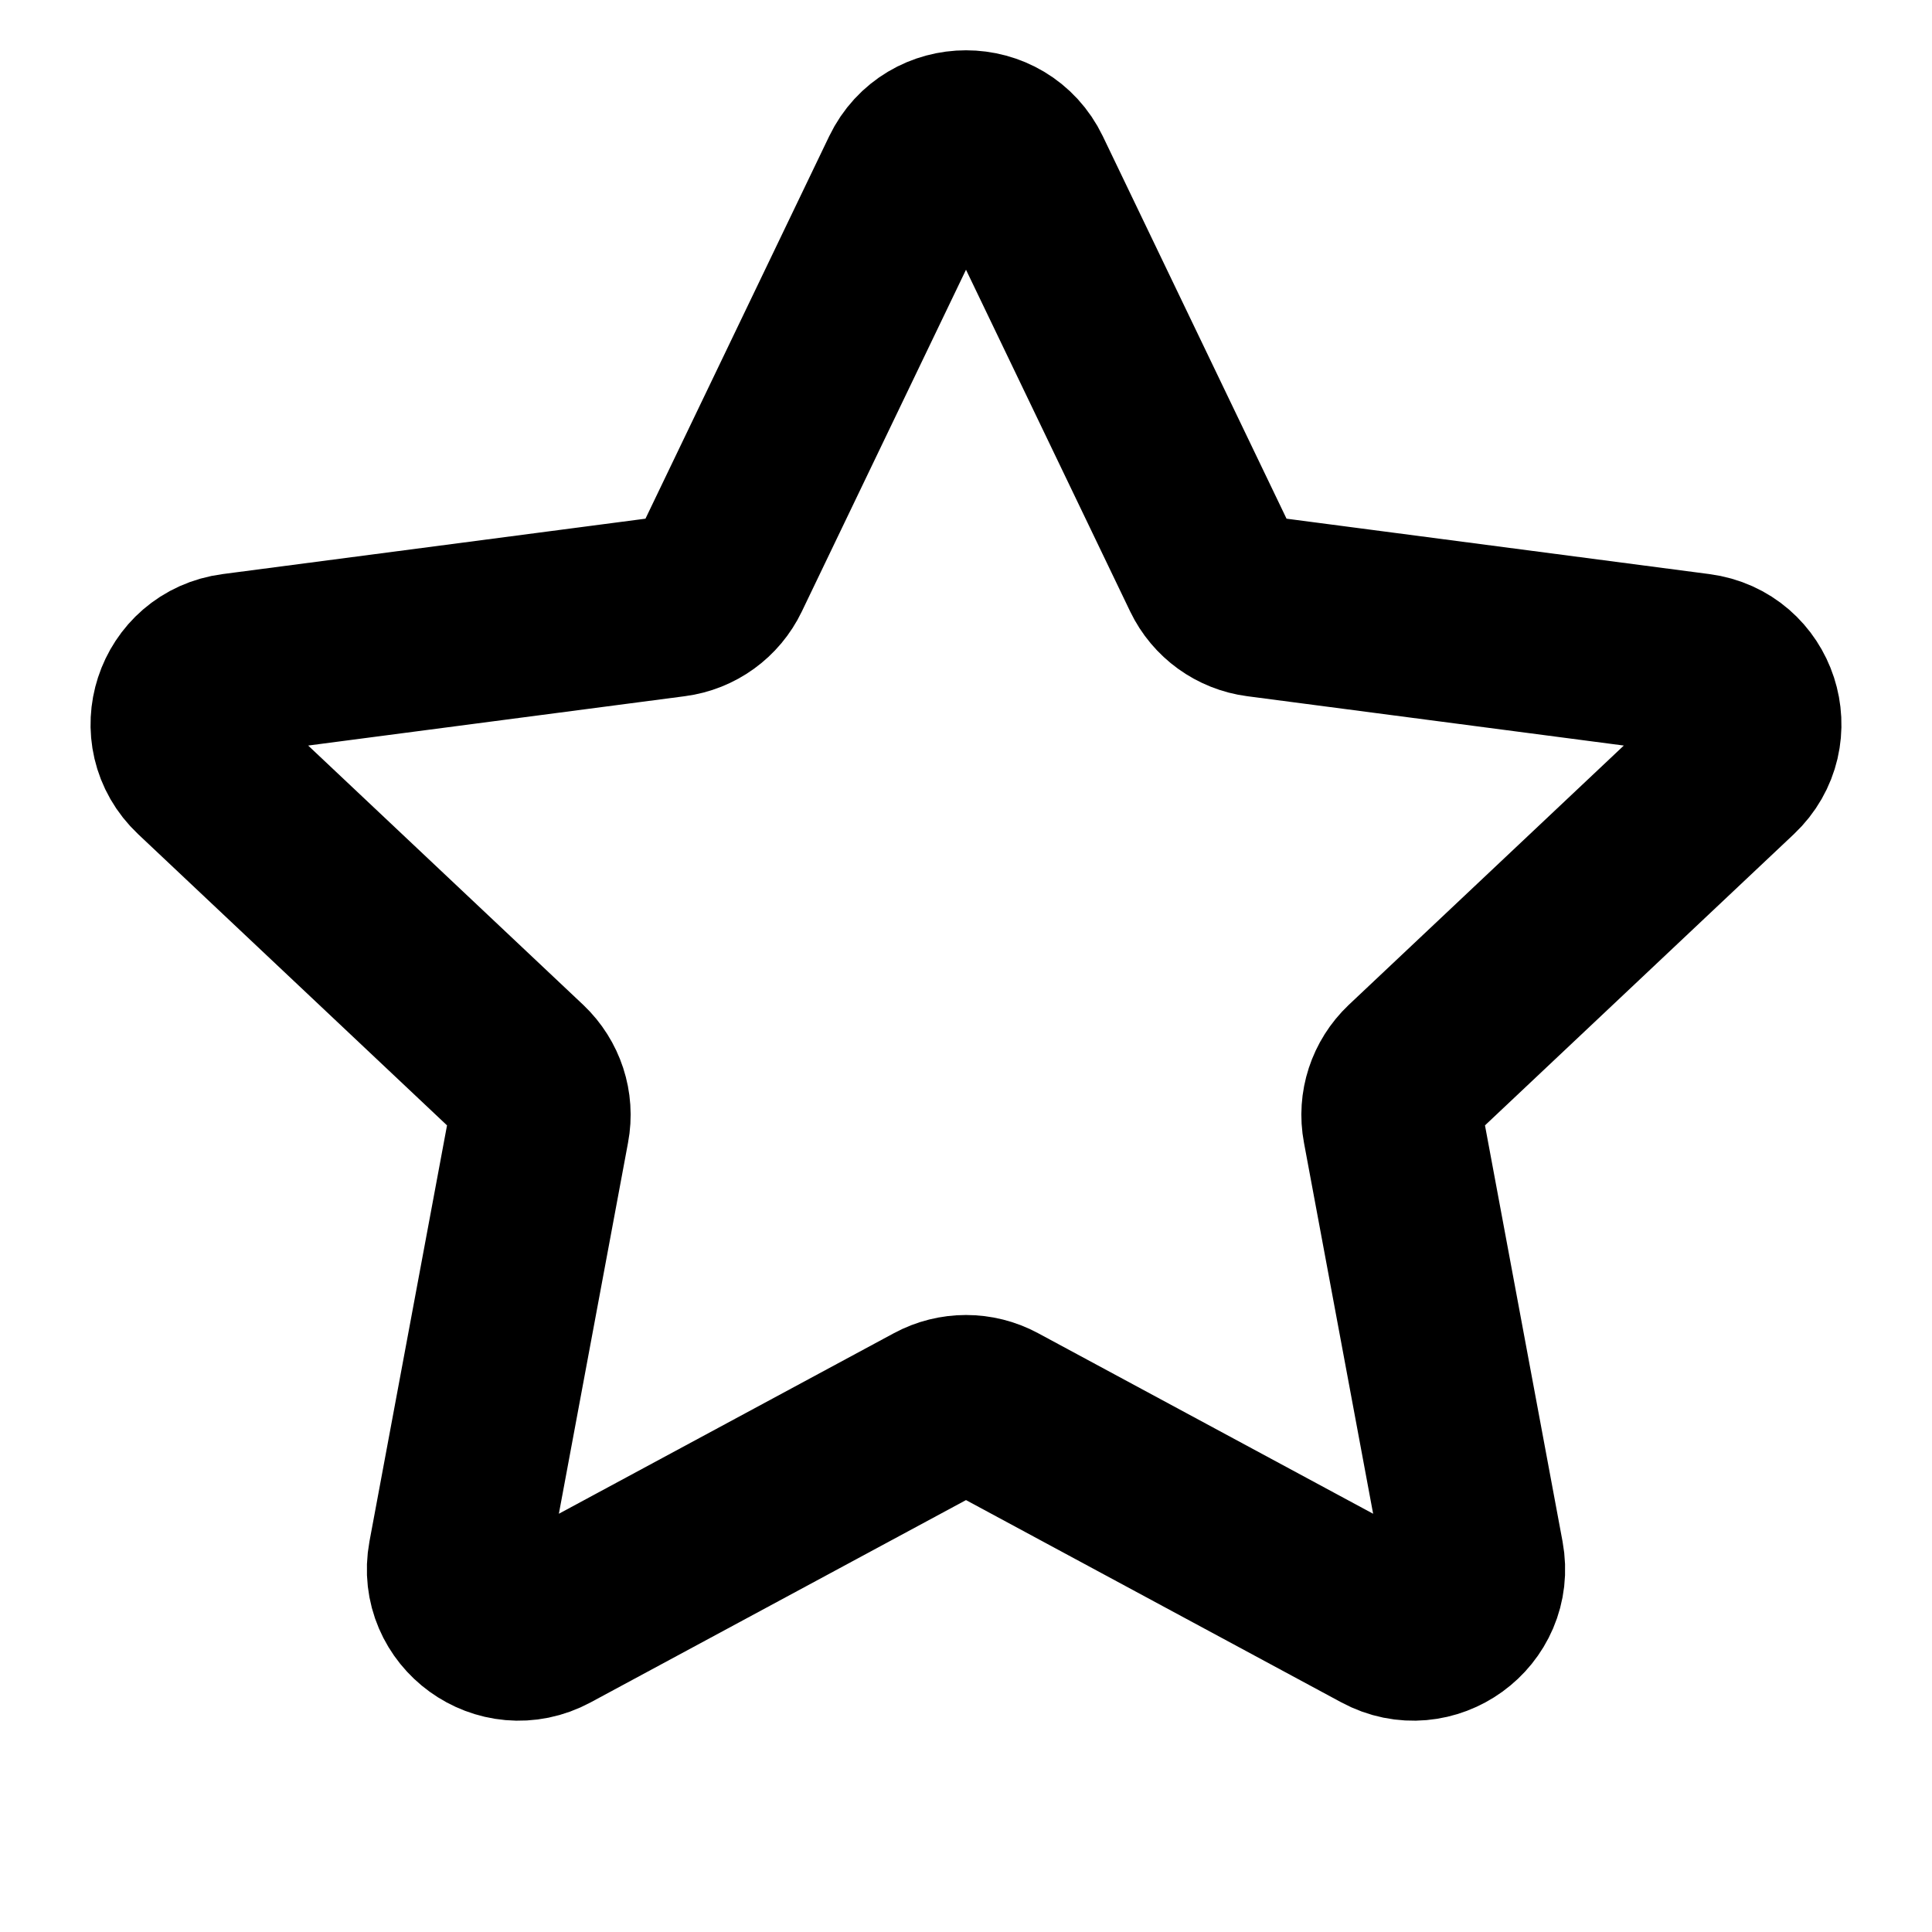
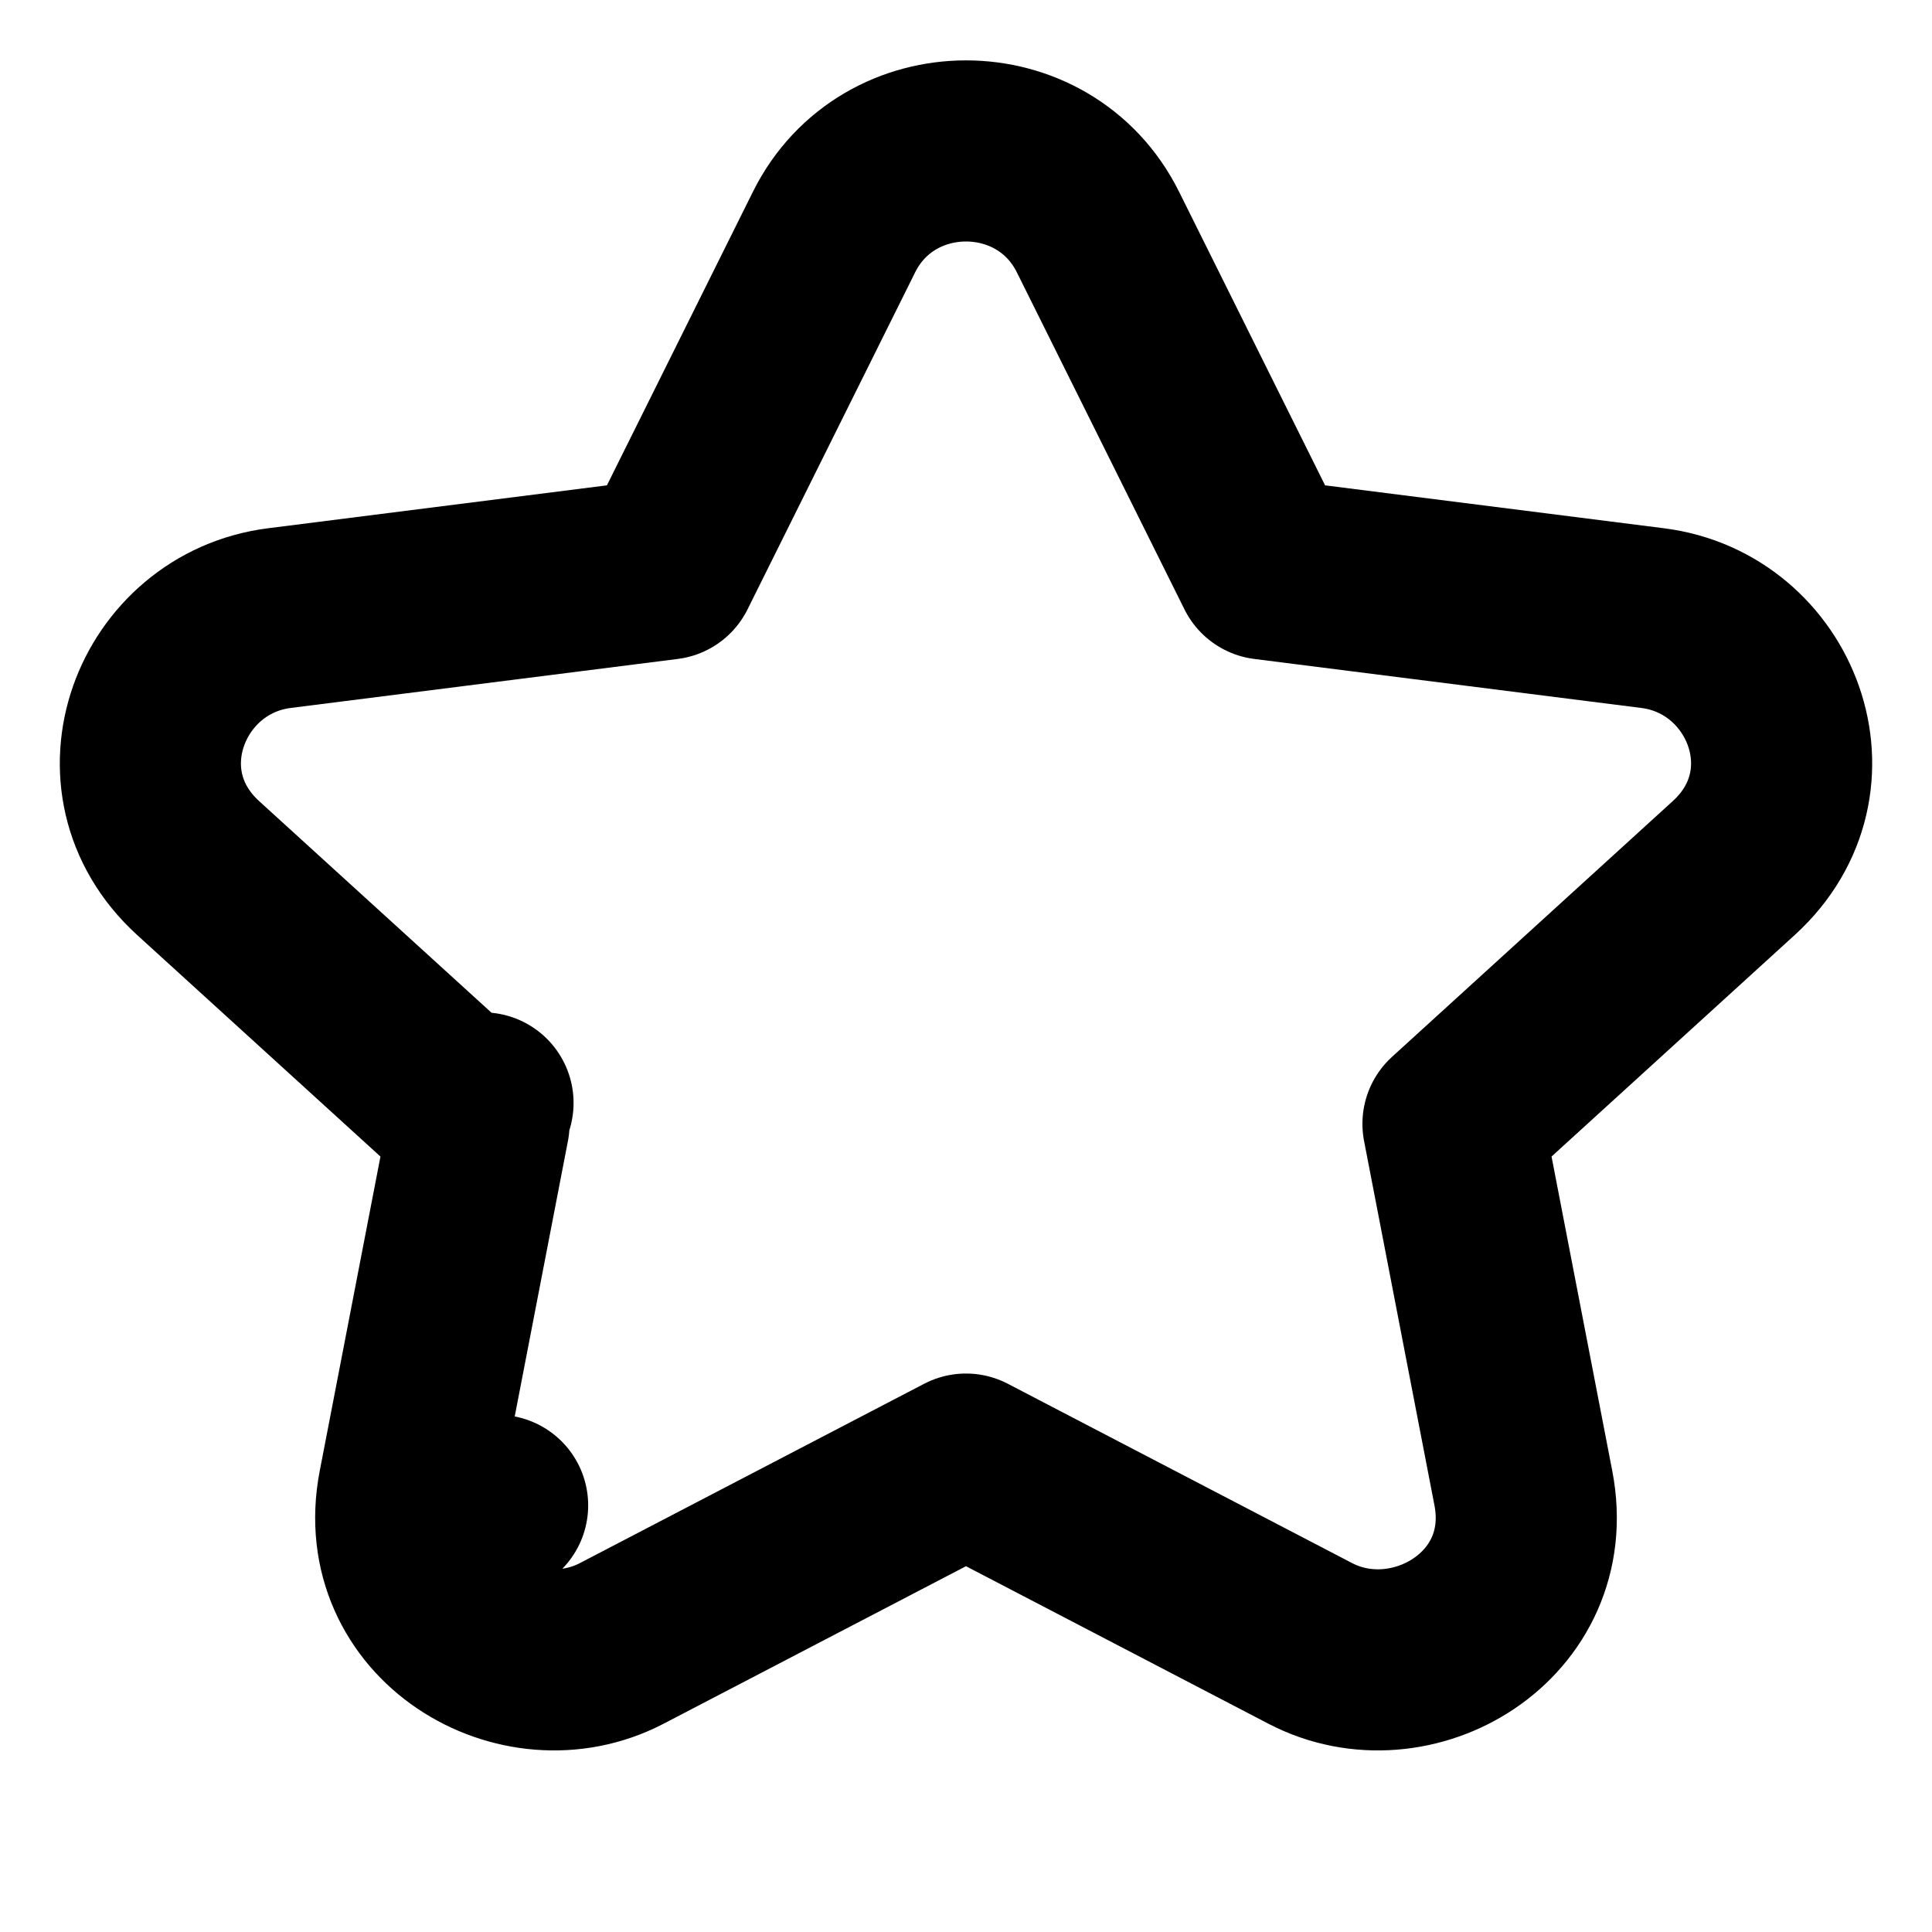
<svg xmlns="http://www.w3.org/2000/svg" width="16" height="16" viewBox="0 0 16 16" fill="none" data-fui-icon="true">
-   <path d="M7.543 1.453C7.727 1.071 8.273 1.071 8.457 1.453L10.036 4.74C10.11 4.894 10.257 5 10.426 5.022L14.059 5.498C14.482 5.553 14.651 6.071 14.341 6.363L11.685 8.867C11.561 8.985 11.504 9.157 11.536 9.325L12.203 12.903C12.28 13.319 11.838 13.64 11.464 13.438L8.241 11.701C8.091 11.62 7.909 11.62 7.759 11.701L4.536 13.438C4.162 13.64 3.72 13.319 3.797 12.903L4.464 9.325C4.496 9.157 4.439 8.985 4.315 8.867L1.659 6.363C1.349 6.071 1.518 5.553 1.941 5.498L5.574 5.022C5.744 5 5.89 4.894 5.964 4.74L7.543 1.453Z" stroke="currentColor" stroke-width="1.5" stroke-linecap="round" stroke-linejoin="round" />
+   <path d="M6.907 1.922L6.907 1.922L5.519 4.713L2.313 5.119C1.333 5.243 0.85 6.468 1.641 7.189L3.967 9.307L3.384 12.325L4.121 12.467L3.384 12.325C3.181 13.38 4.308 14.048 5.149 13.61L8 12.125L10.851 13.61C10.851 13.61 10.851 13.61 10.851 13.61C11.692 14.048 12.819 13.38 12.616 12.325L12.033 9.307L14.358 7.189C15.15 6.468 14.668 5.243 13.687 5.119L10.481 4.713L9.093 1.922L9.093 1.922C8.648 1.026 7.352 1.026 6.907 1.922ZM4 9.134L4 9.134L4 9.134Z" stroke="currentColor" stroke-width="1.5" stroke-linecap="round" stroke-linejoin="round" />
</svg>
